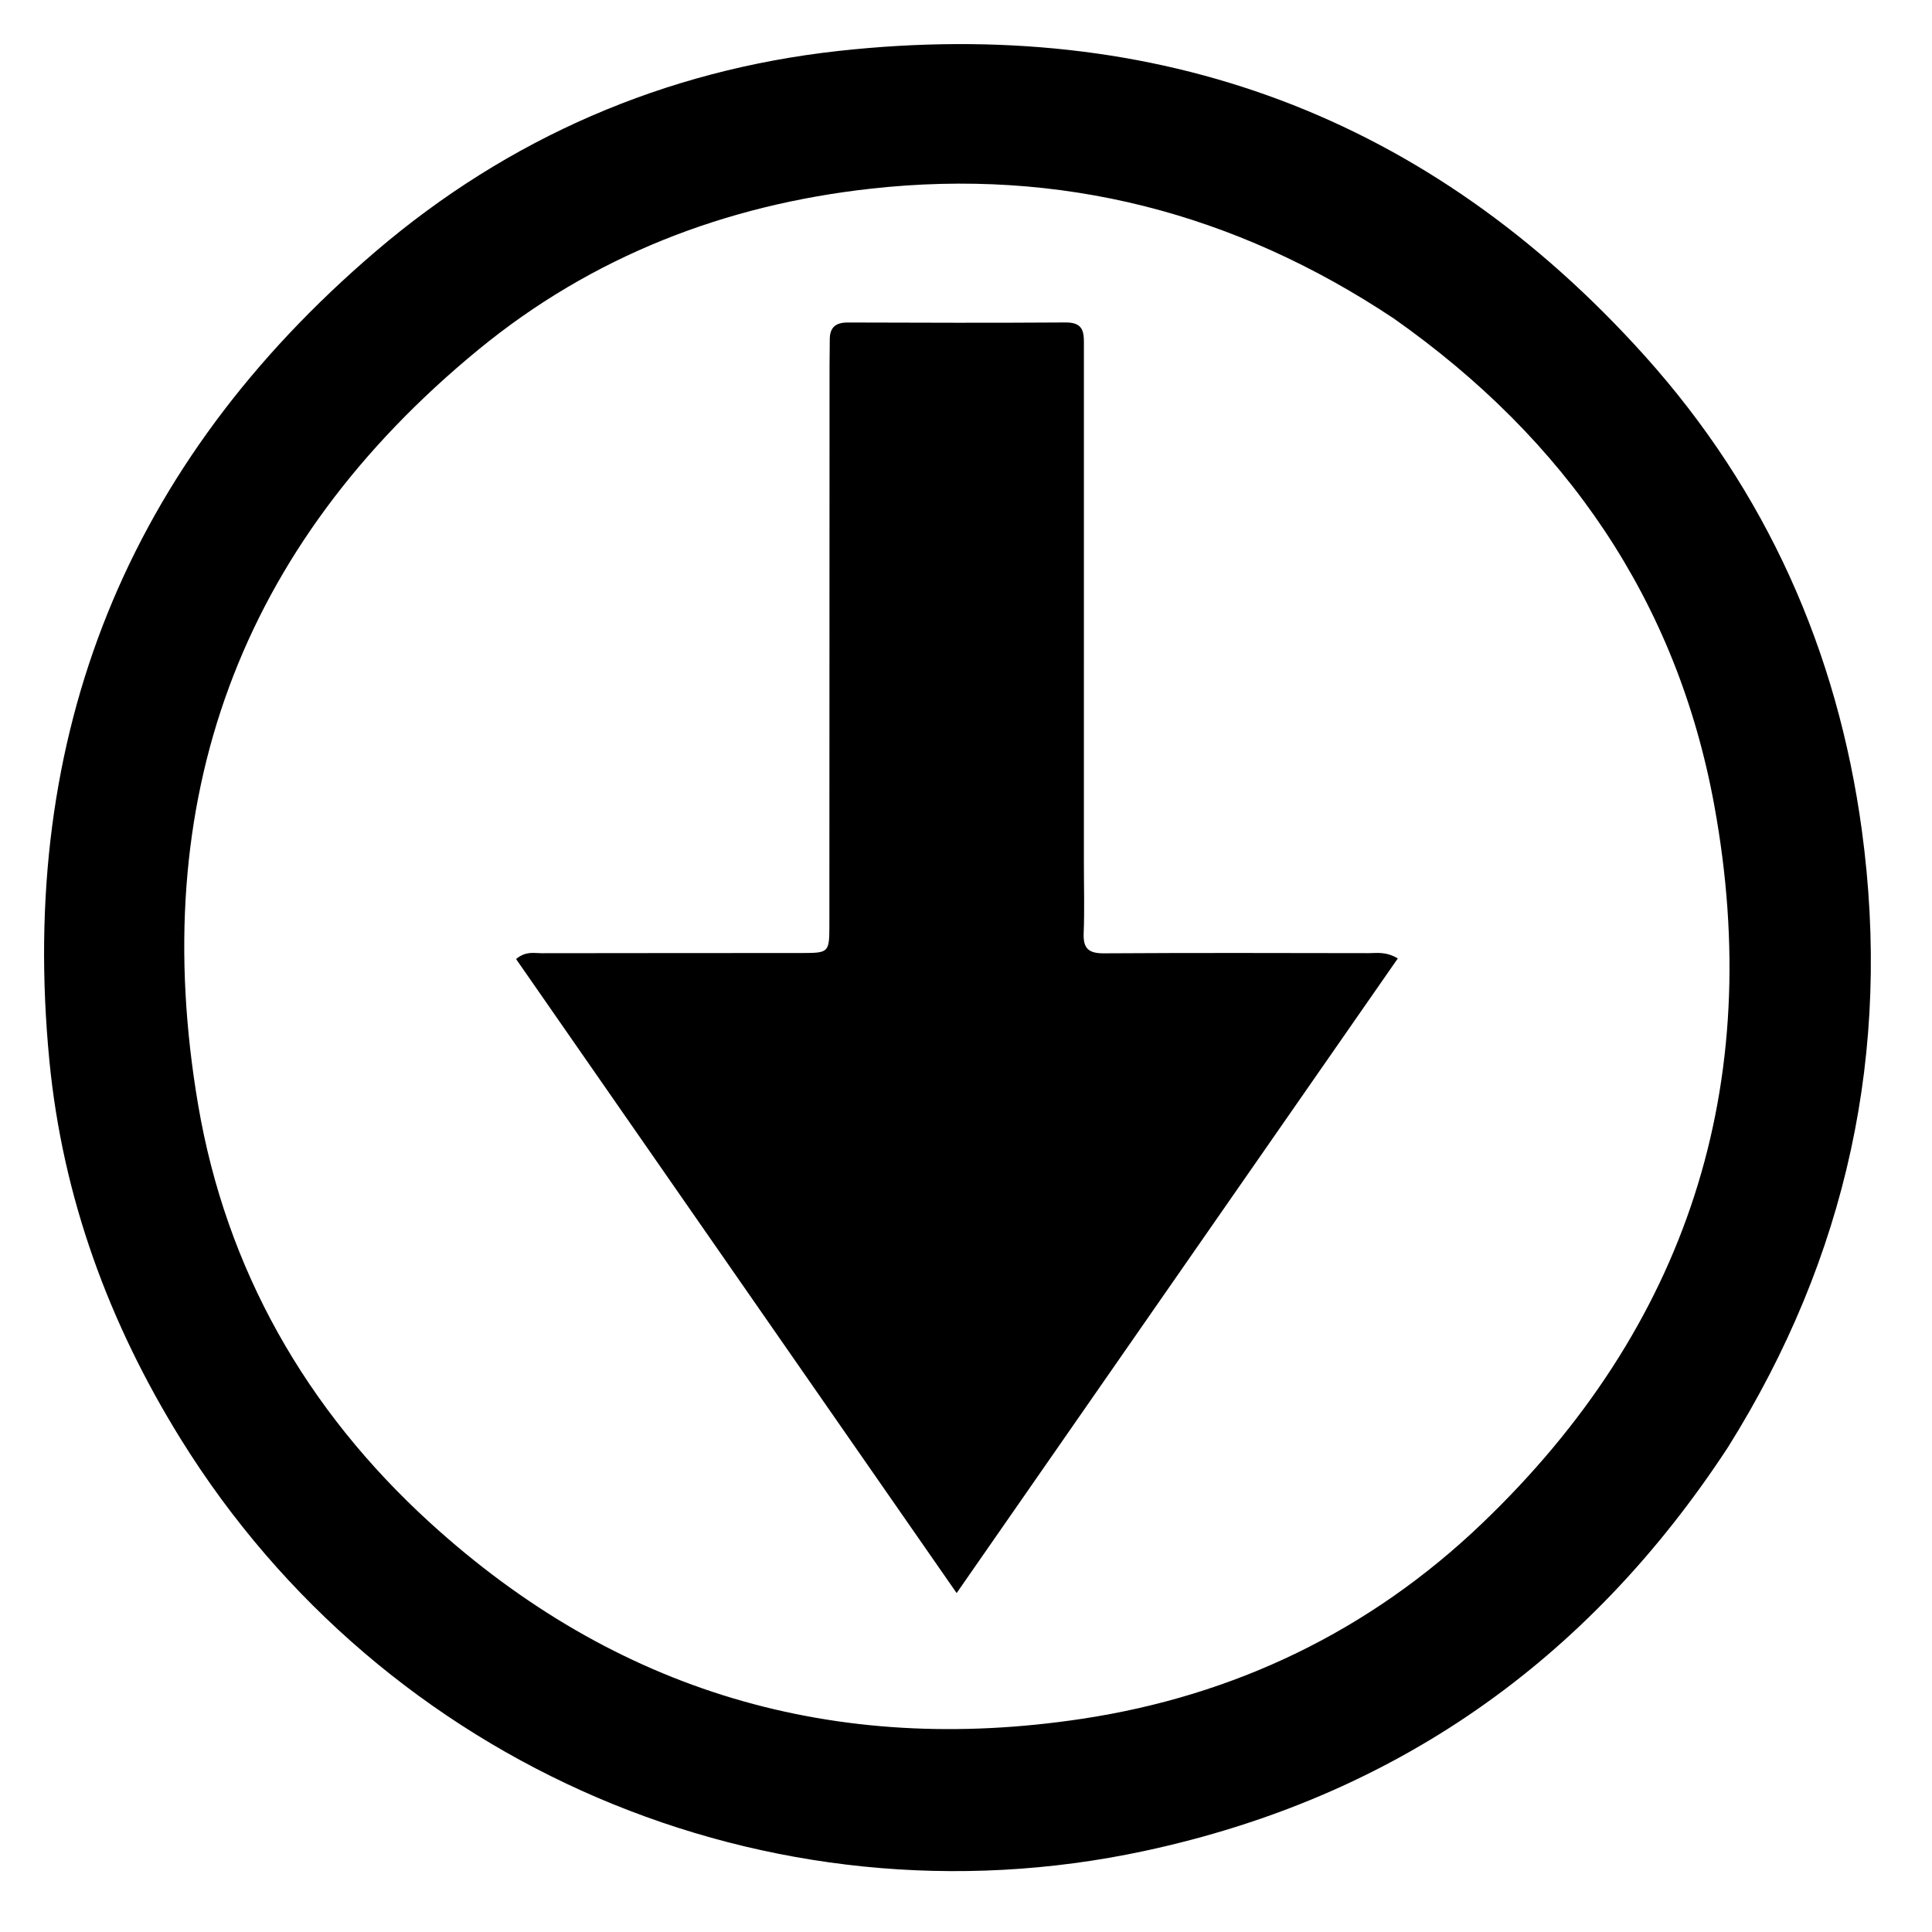
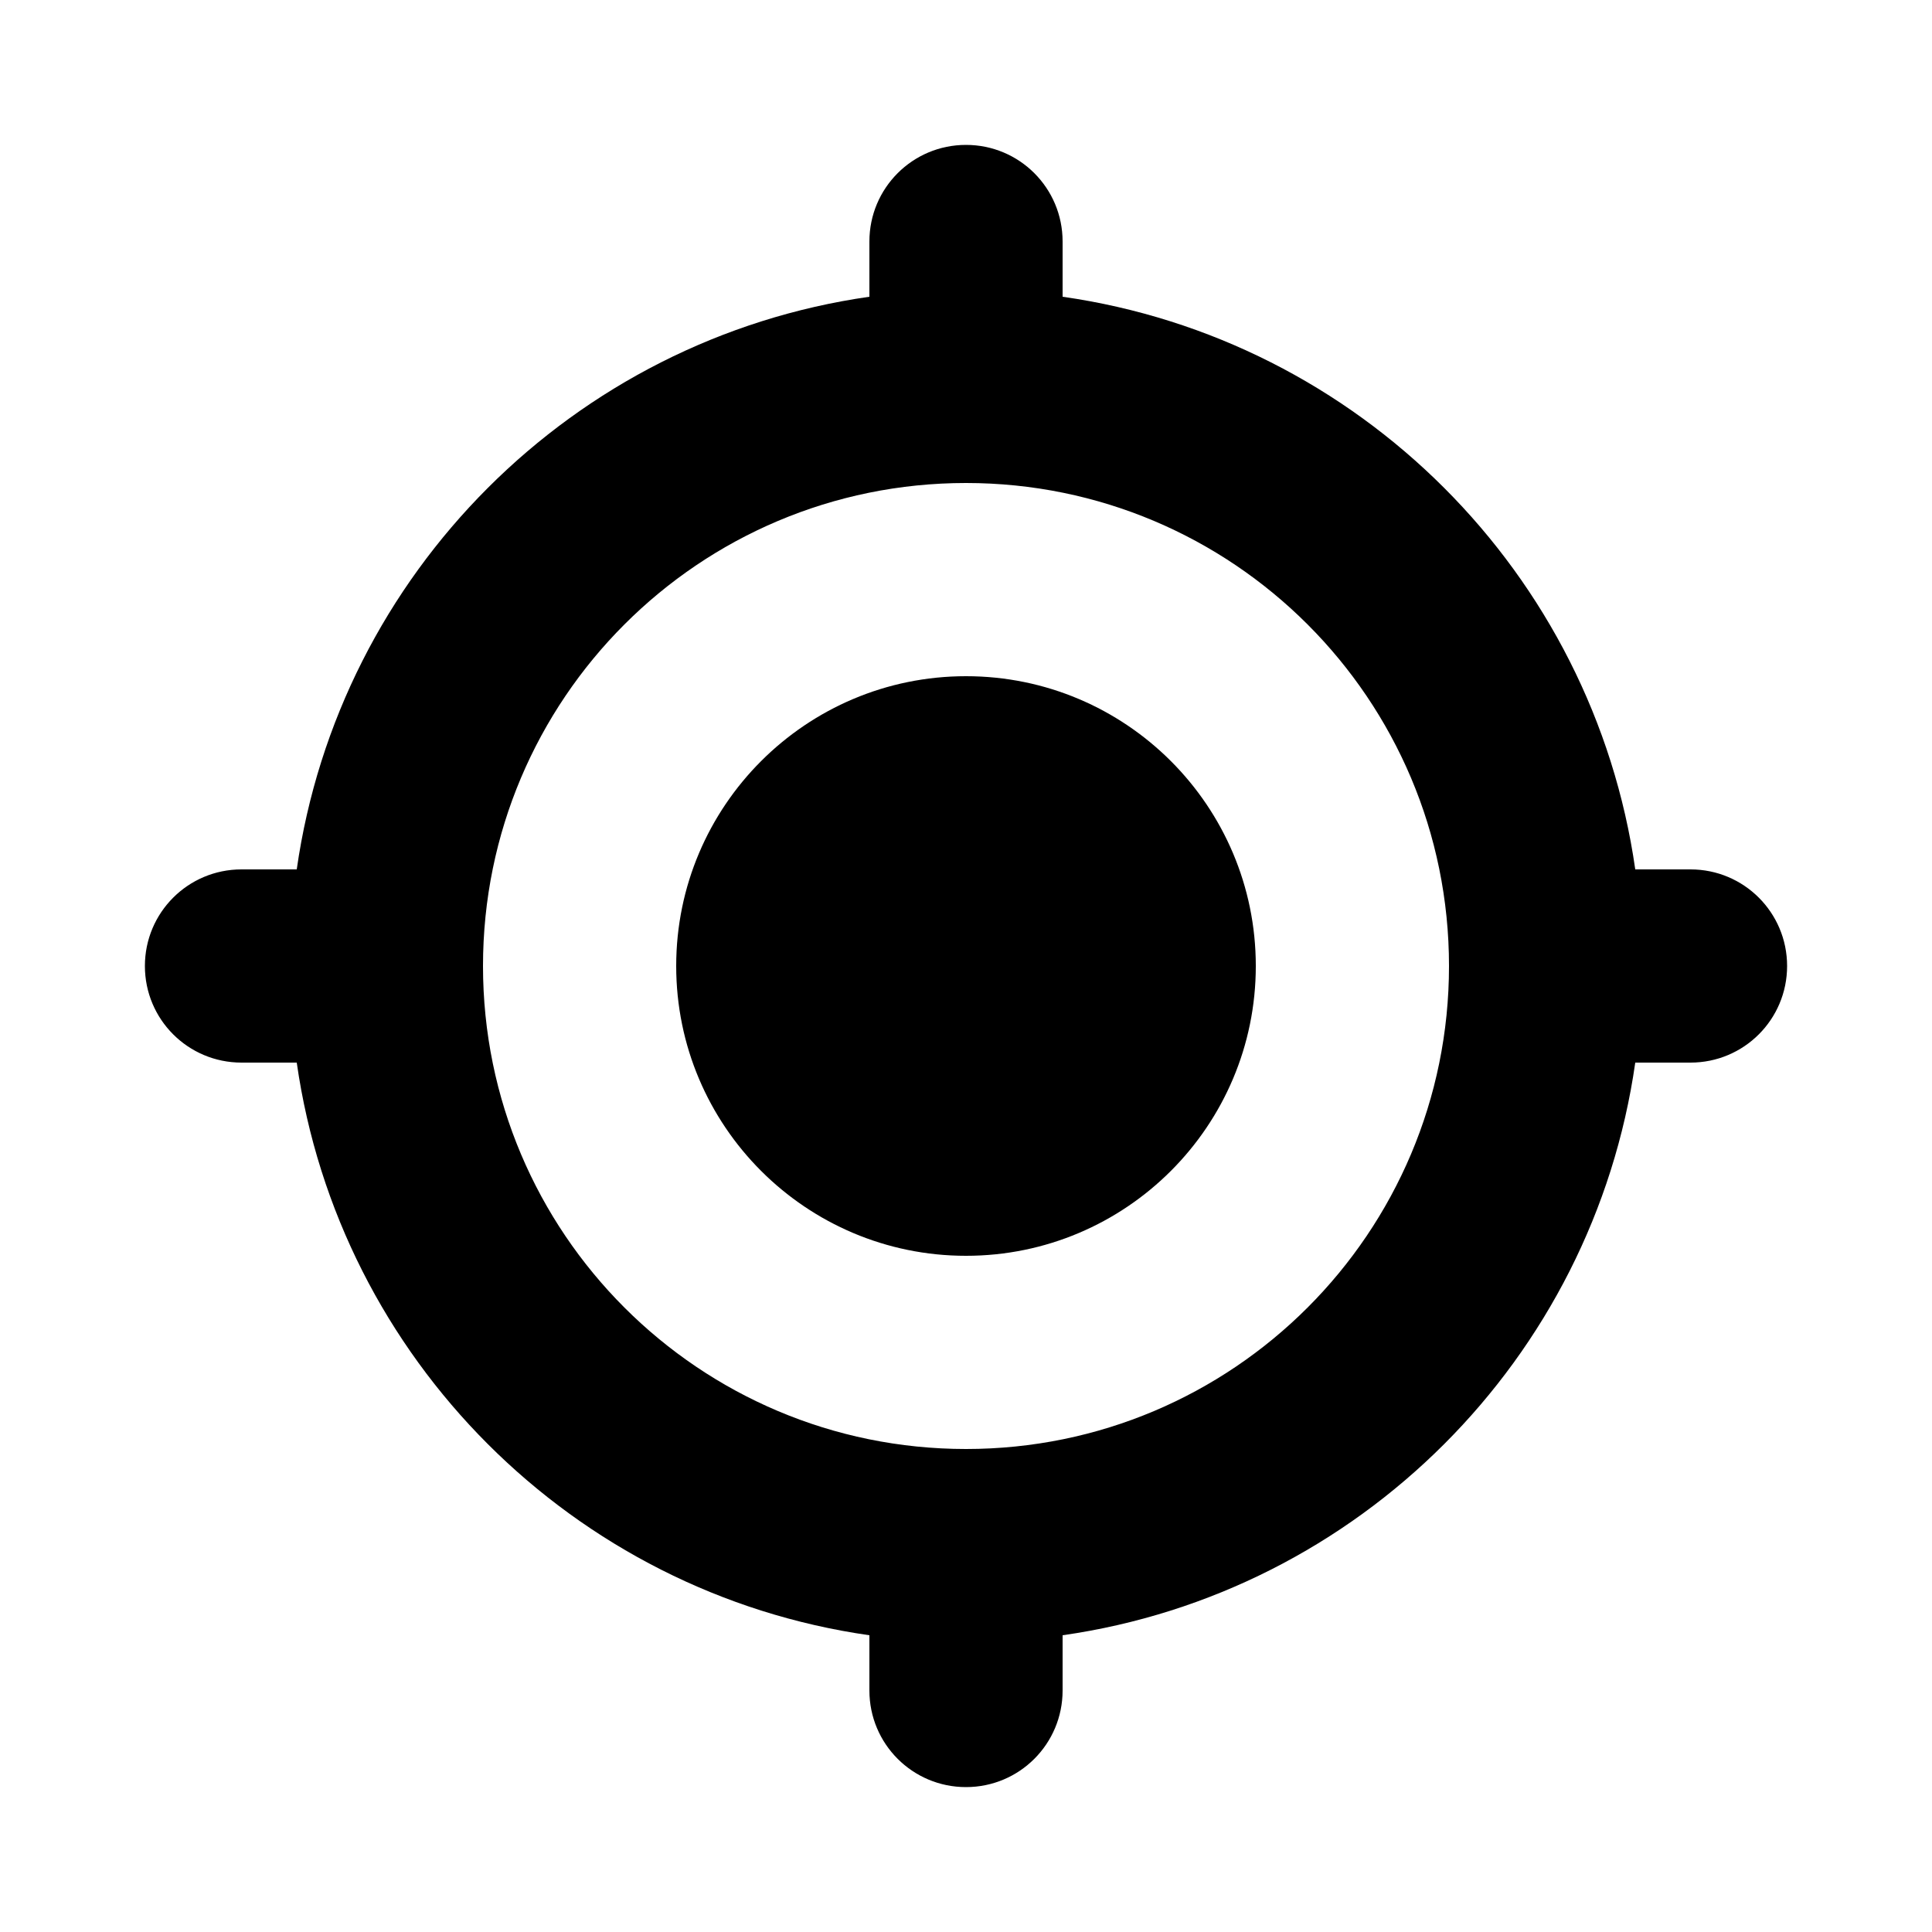
- <svg xmlns="http://www.w3.org/2000/svg" version="1.1" id="Layer_1" x="0px" y="0px" width="100%" viewBox="0 0 496 496" enable-background="new 0 0 496 496" xml:space="preserve">
-   <path fill="#000000" opacity="1" stroke="none" d=" M443.614,371.56   C407.566,426.628 357.742,461.494 293.776,475.203   C197.341,495.87 98.448,453.336 46.435,369.498   C27.911,339.641 16.065,307.308 12.675,272.274   C4.578,188.602 32.667,119.069 96.44,64.549   C130.552,35.386 170.69,17.988 215.276,13.078   C297.316,4.043 366.929,29.737 422.337,91.449   C453.454,126.107 471.745,167.174 477.987,213.145   C485.675,269.771 474.237,322.666 443.614,371.56  M357.791,81.742   C317.019,54.6 272.227,43.033 223.538,48.443   C186.184,52.594 152.029,65.77 122.825,89.762   C61.32,140.291 37.617,205.608 50.857,283.586   C58.027,325.811 78.531,361.868 110.36,390.893   C158.067,434.398 214.305,450.868 277.831,441.262   C317.003,435.339 351.644,418.691 380.402,391.19   C433.36,340.548 453.21,278.39 440.106,206.765   C430.511,154.32 402.091,112.893 357.791,81.742  z" />
-   <path fill="#000000" opacity="1" stroke="none" d=" M305.232,323.18   C285.424,351.704 265.803,379.924 245.597,408.985   C207.405,354.023 169.952,300.124 132.49,246.213   C135.008,244.127 137.081,244.718 138.979,244.714   C161.302,244.663 183.626,244.693 205.95,244.665   C212.756,244.656 212.92,244.518 212.925,237.616   C212.958,189.637 212.955,141.657 212.968,93.678   C212.969,91.512 213.036,89.347 213.026,87.182   C213.013,84.037 214.54,82.784 217.679,82.795   C236.337,82.864 254.997,82.908 273.654,82.784   C278.581,82.751 278.271,85.867 278.27,89.148   C278.257,133.295 278.264,177.443 278.266,221.591   C278.266,227.588 278.45,233.593 278.21,239.58   C278.053,243.509 279.48,244.771 283.401,244.746   C306.057,244.602 328.714,244.663 351.371,244.701   C353.481,244.705 355.688,244.222 358.864,246.047   C340.99,271.743 323.205,297.309 305.232,323.18  z" />
+ <svg xmlns="http://www.w3.org/2000/svg" viewBox="0 0 640 640">
+   <path d="M320 48C337.7 48 352 62.3 352 80L352 98.3C450.1 112.3 527.7 189.9 541.7 288L560 288C577.7 288 592 302.3 592 320C592 337.7 577.7 352 560 352L541.7 352C527.7 450.1 450.1 527.7 352 541.7L352 560C352 577.7 337.7 592 320 592C302.3 592 288 577.7 288 560L288 541.7C189.9 527.7 112.3 450.1 98.3 352L80 352C62.3 352 48 337.7 48 320C48 302.3 62.3 288 80 288L98.3 288C112.3 189.9 189.9 112.3 288 98.3L288 80C288 62.3 302.3 48 320 48zM160 320C160 408.4 231.6 480 320 480C408.4 480 480 408.4 480 320C480 231.6 408.4 160 320 160C231.6 160 160 231.6 160 320zM320 224C373 224 416 267 416 320C416 373 373 416 320 416C267 416 224 373 224 320C224 267 267 224 320 224z" />
</svg>
